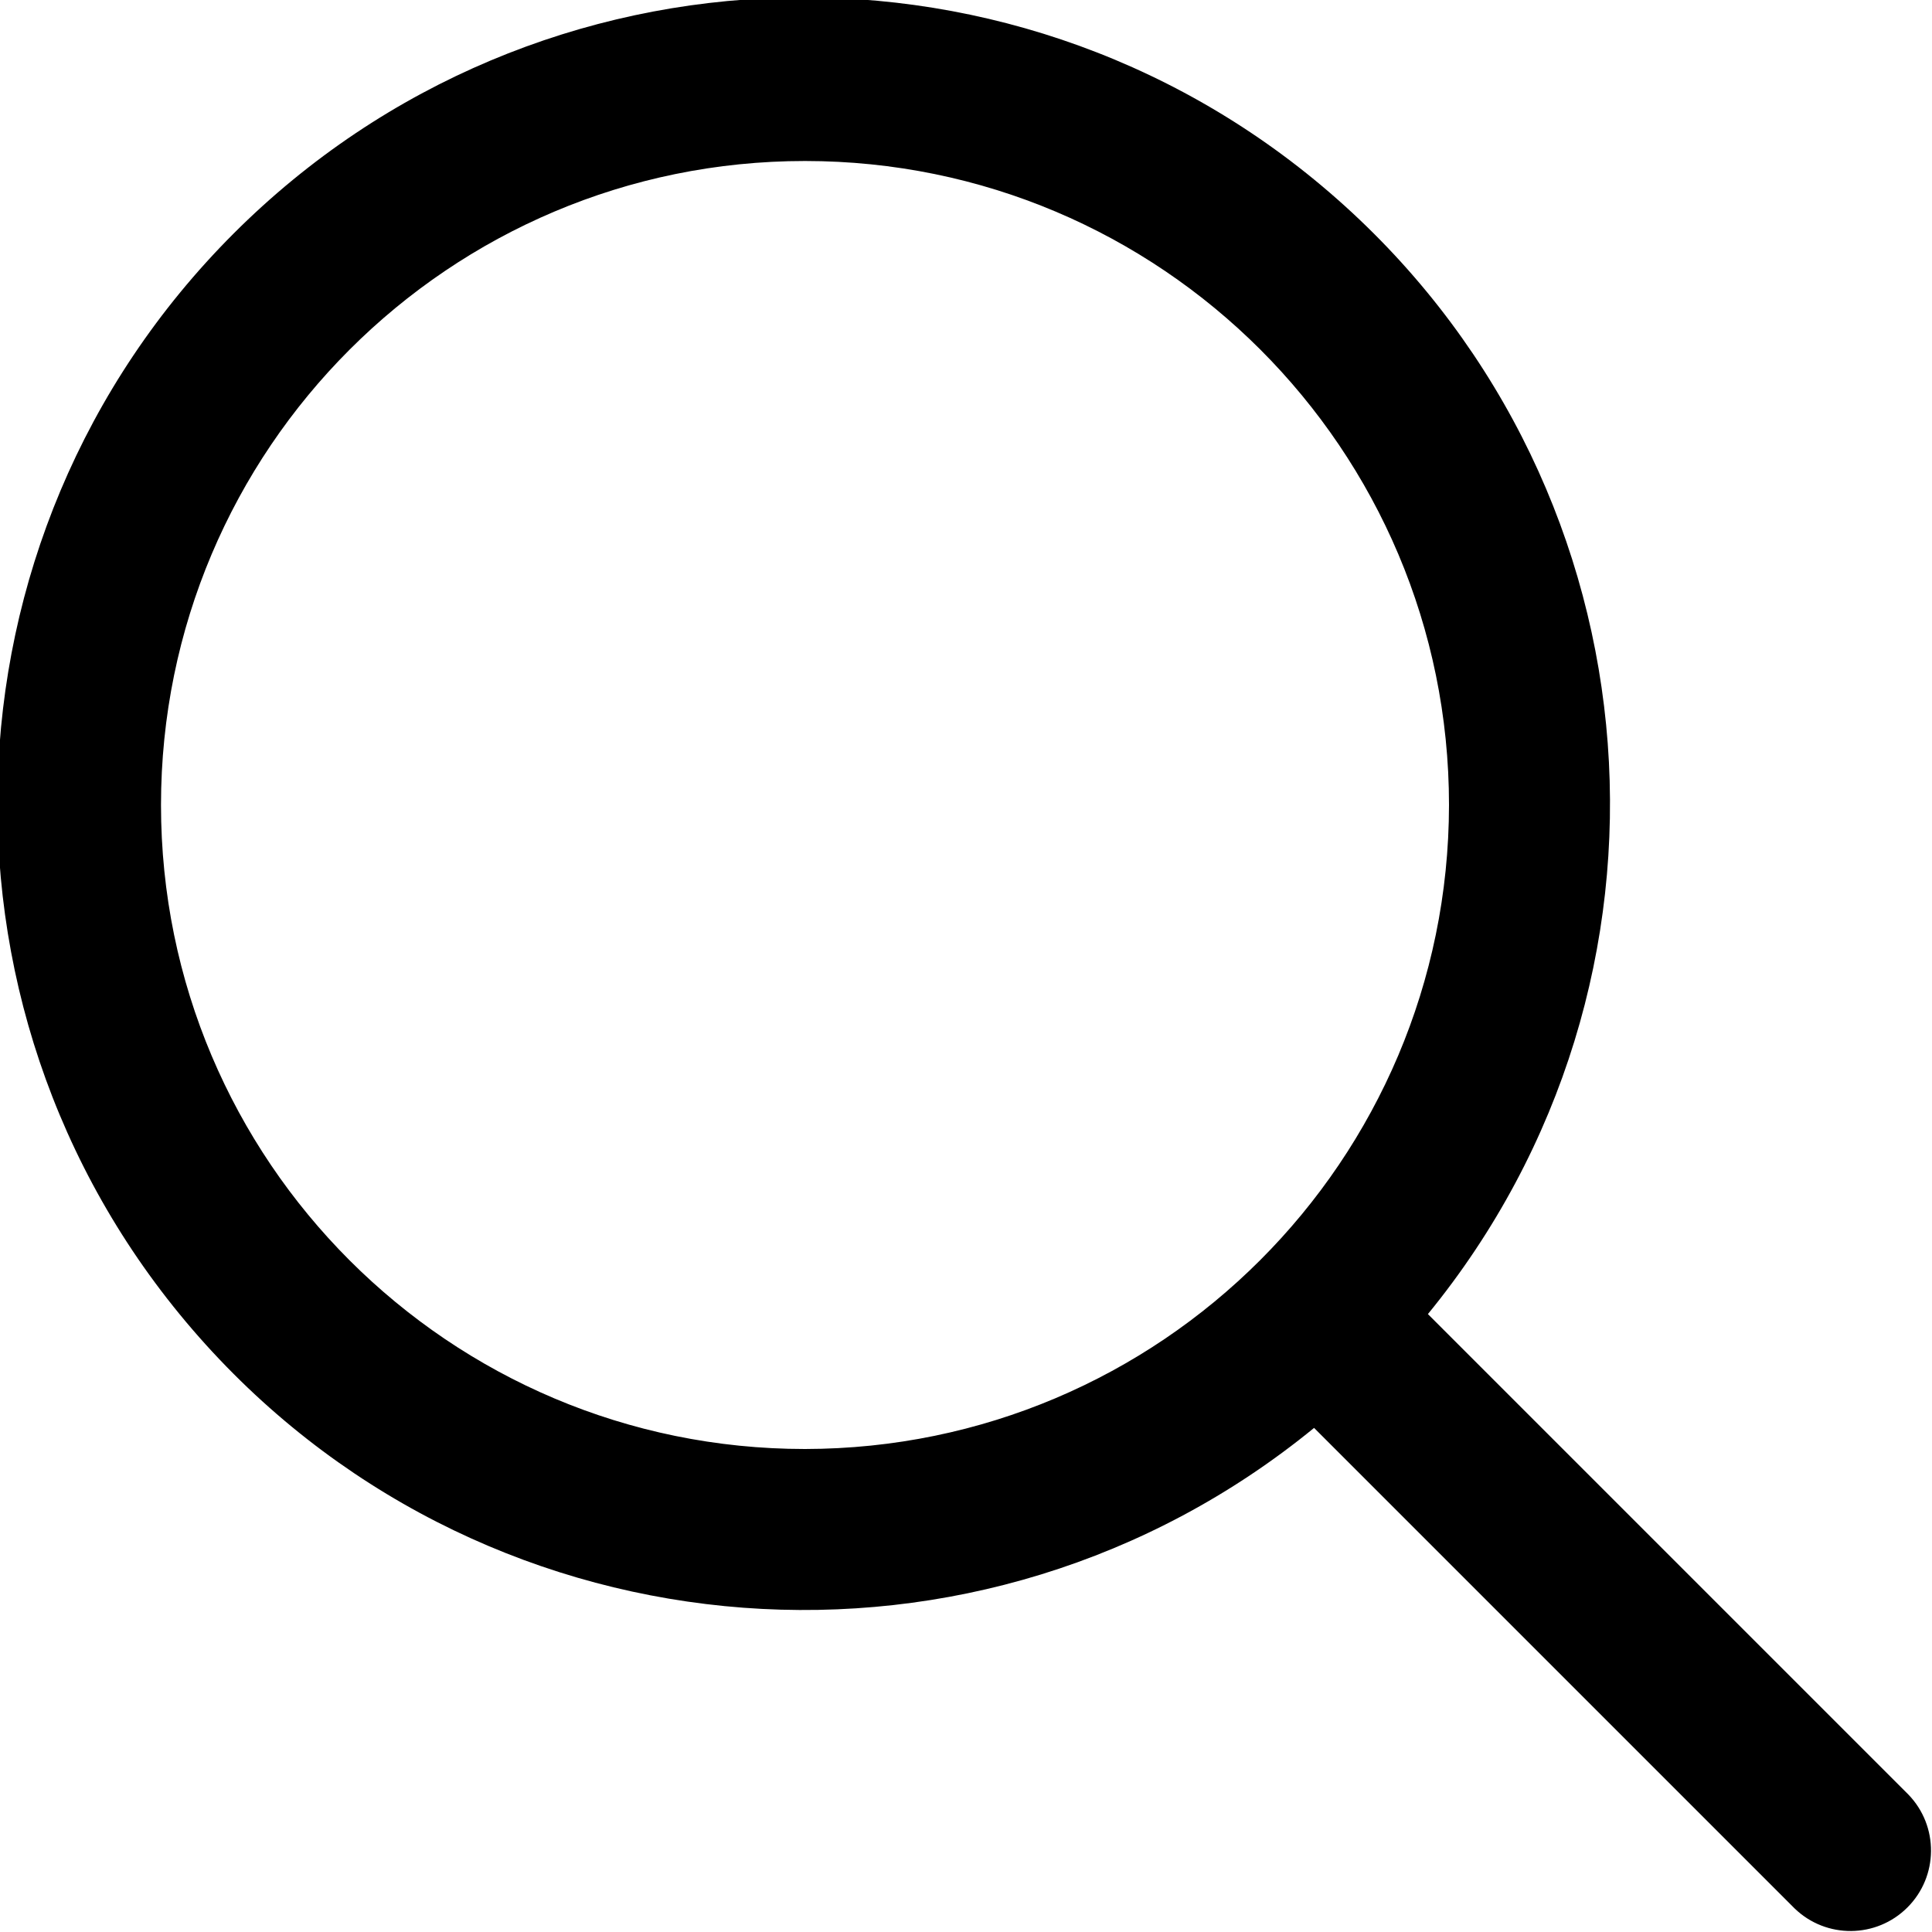
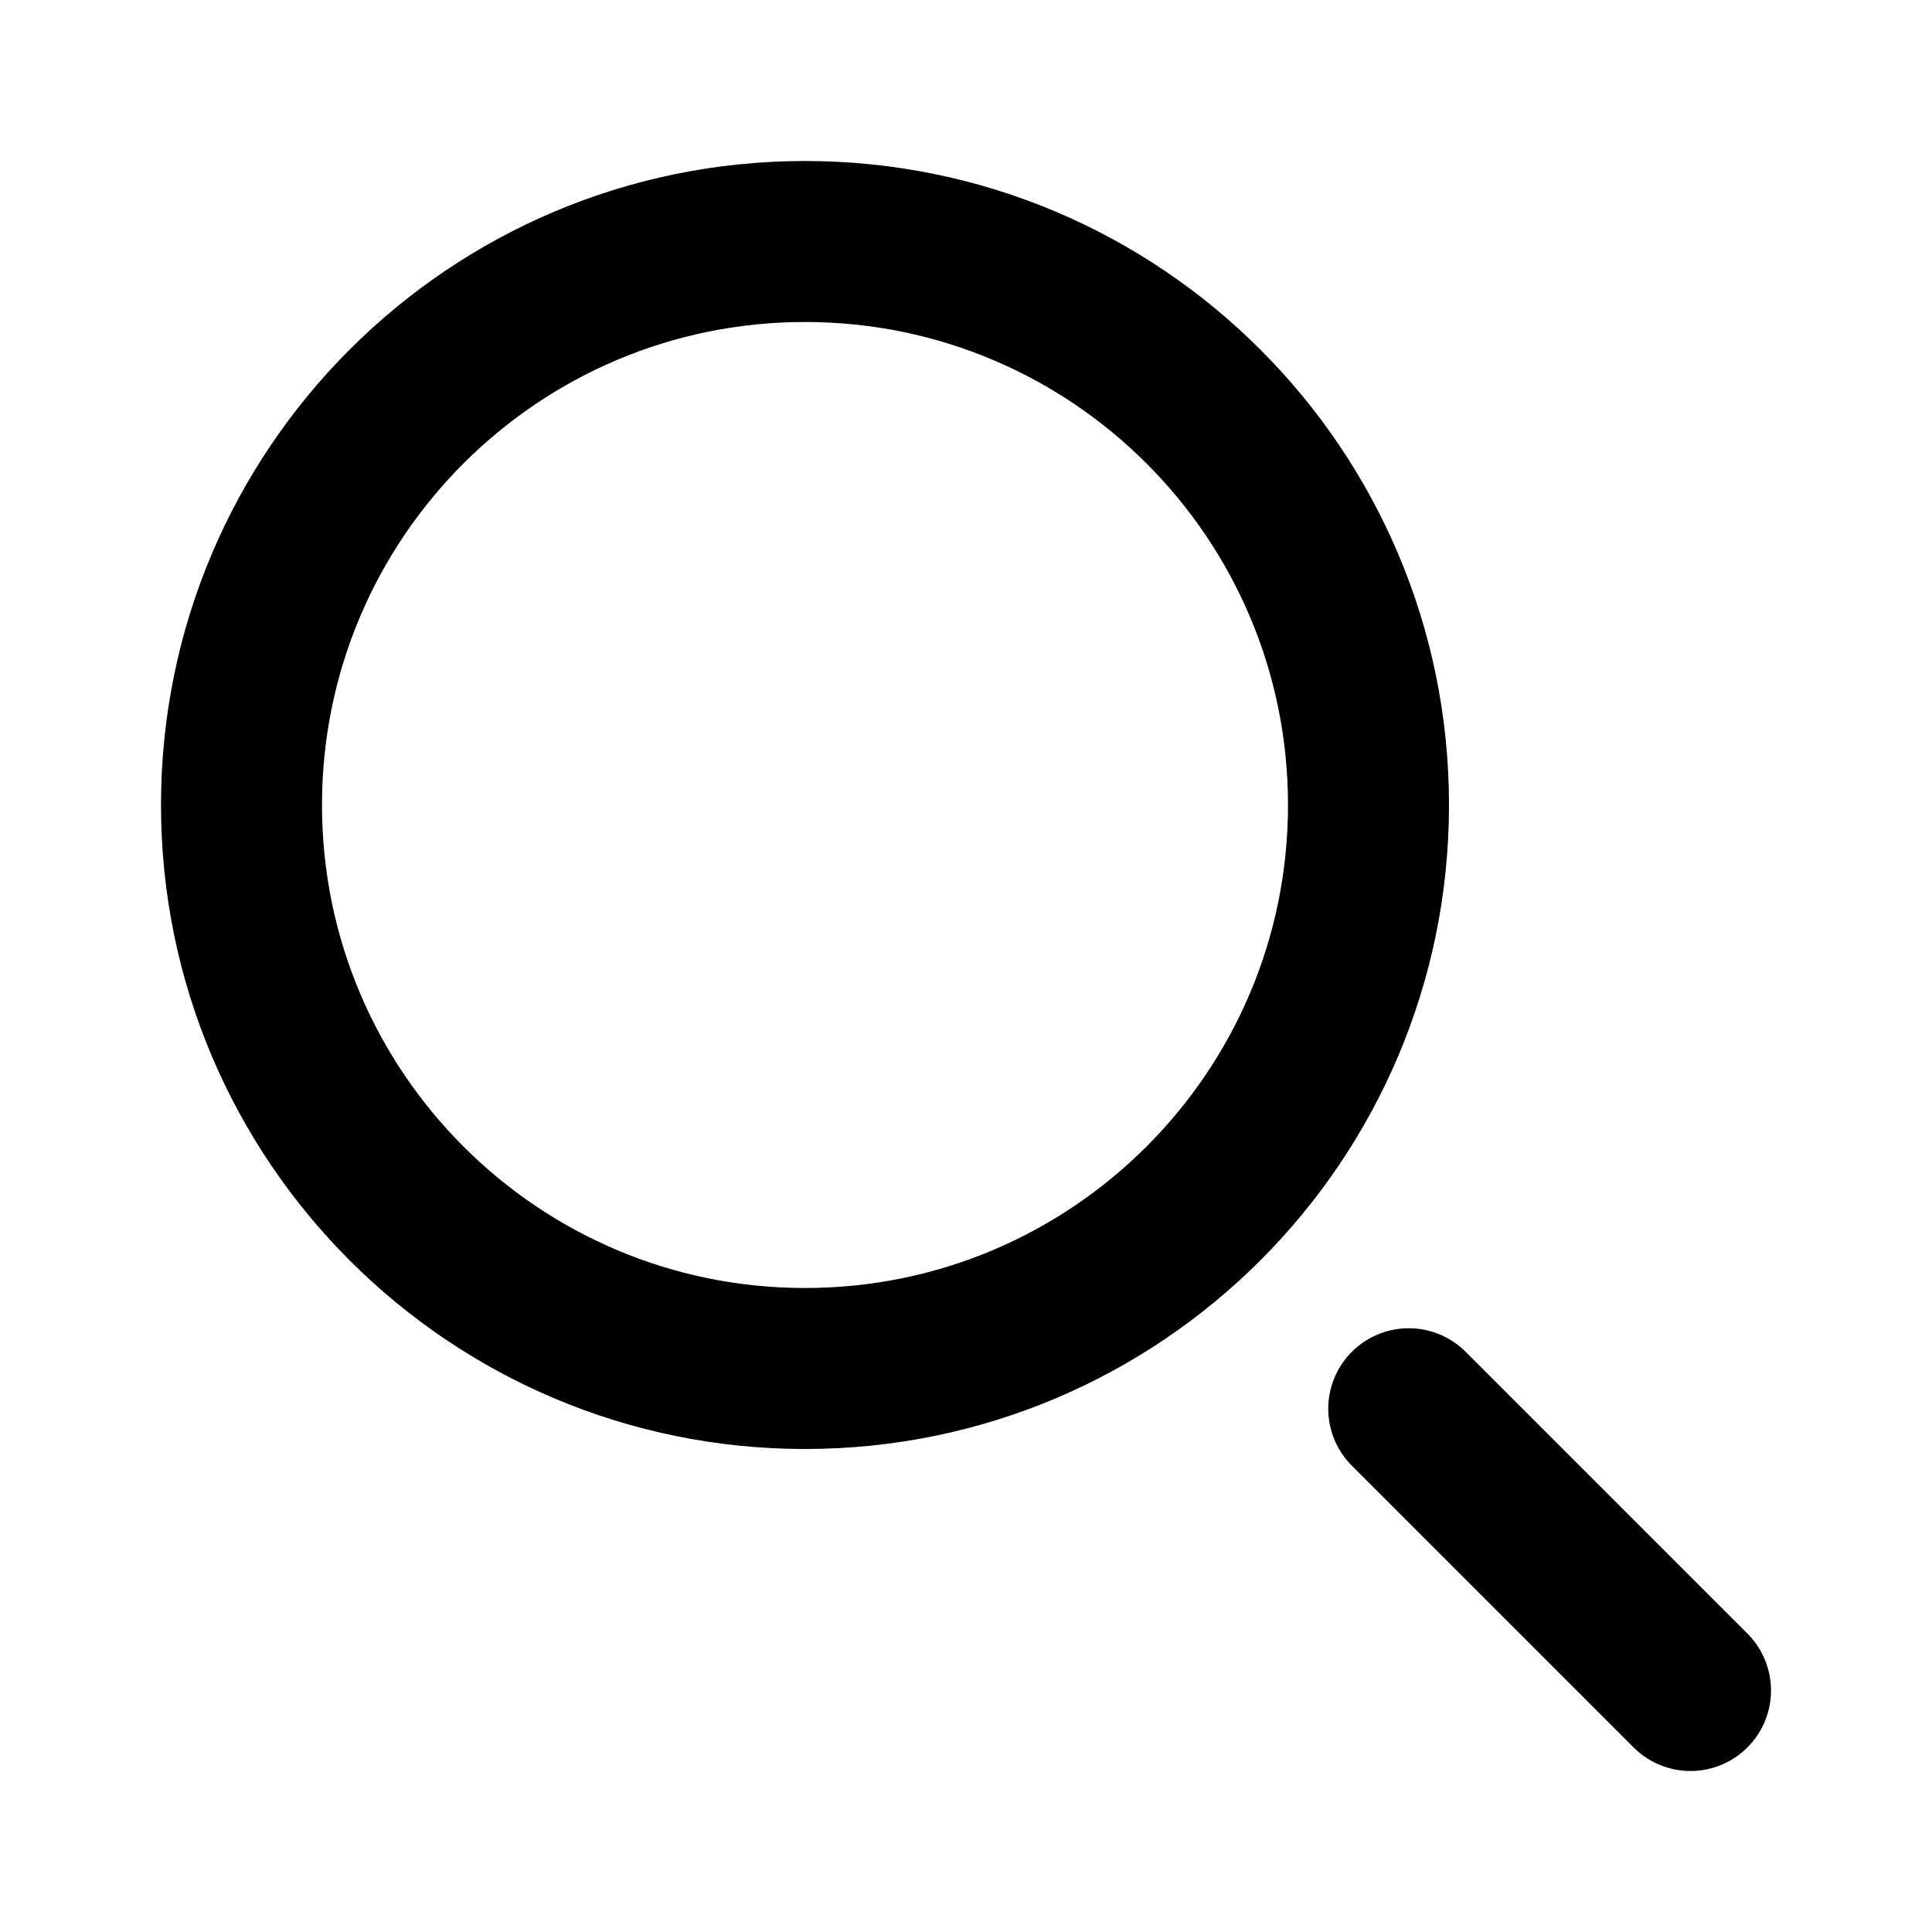
- <svg xmlns="http://www.w3.org/2000/svg" id="Outline" viewBox="0 0 24 24" width="512" height="512">
-   <path d="M23.707,22.293l-5.969-5.969a10.016,10.016,0,1,0-1.414,1.414l5.969,5.969a1,1,0,0,0,1.414-1.414ZM10,18a8,8,0,1,1,8-8A8.009,8.009,0,0,1,10,18Z" />
+ <svg xmlns="http://www.w3.org/2000/svg" fill="none" viewBox="0 0 24 24">
+   <path stroke="currentColor" stroke-linecap="round" stroke-width="2" d="m21 21-3.5-3.5M17 10a7 7 0 1 1-14 0 7 7 0 0 1 14 0Z" />
</svg>
